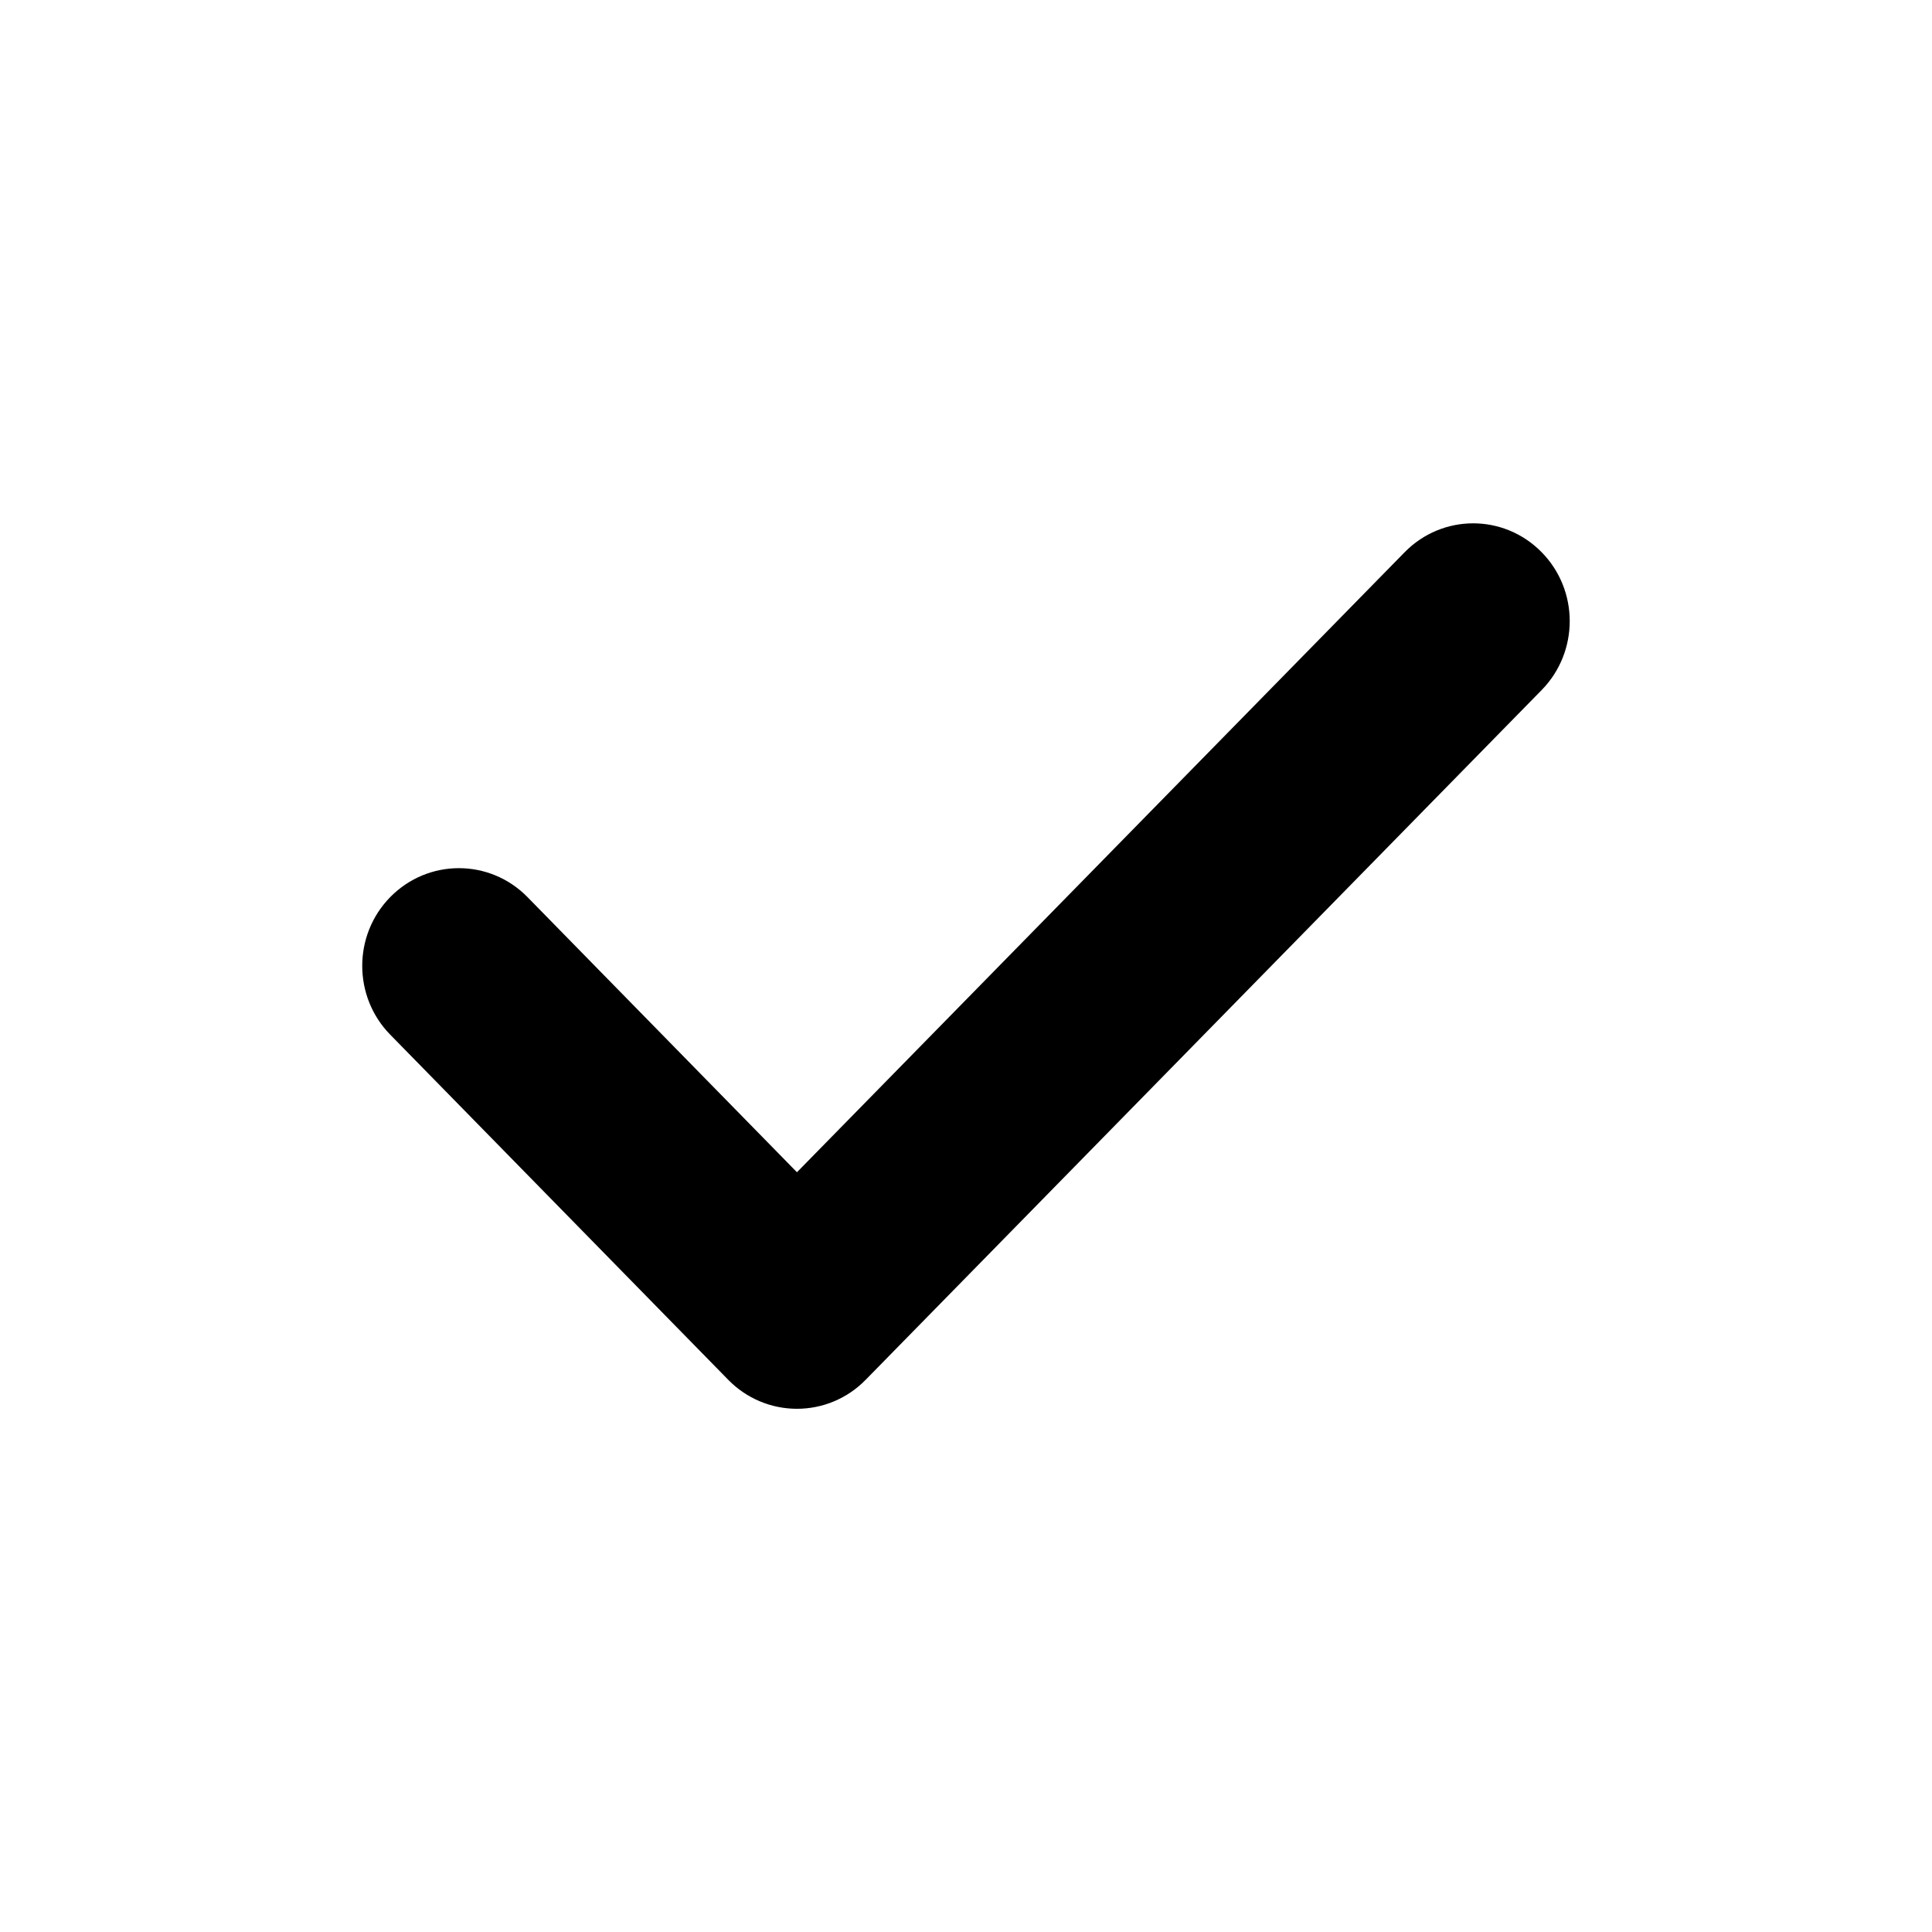
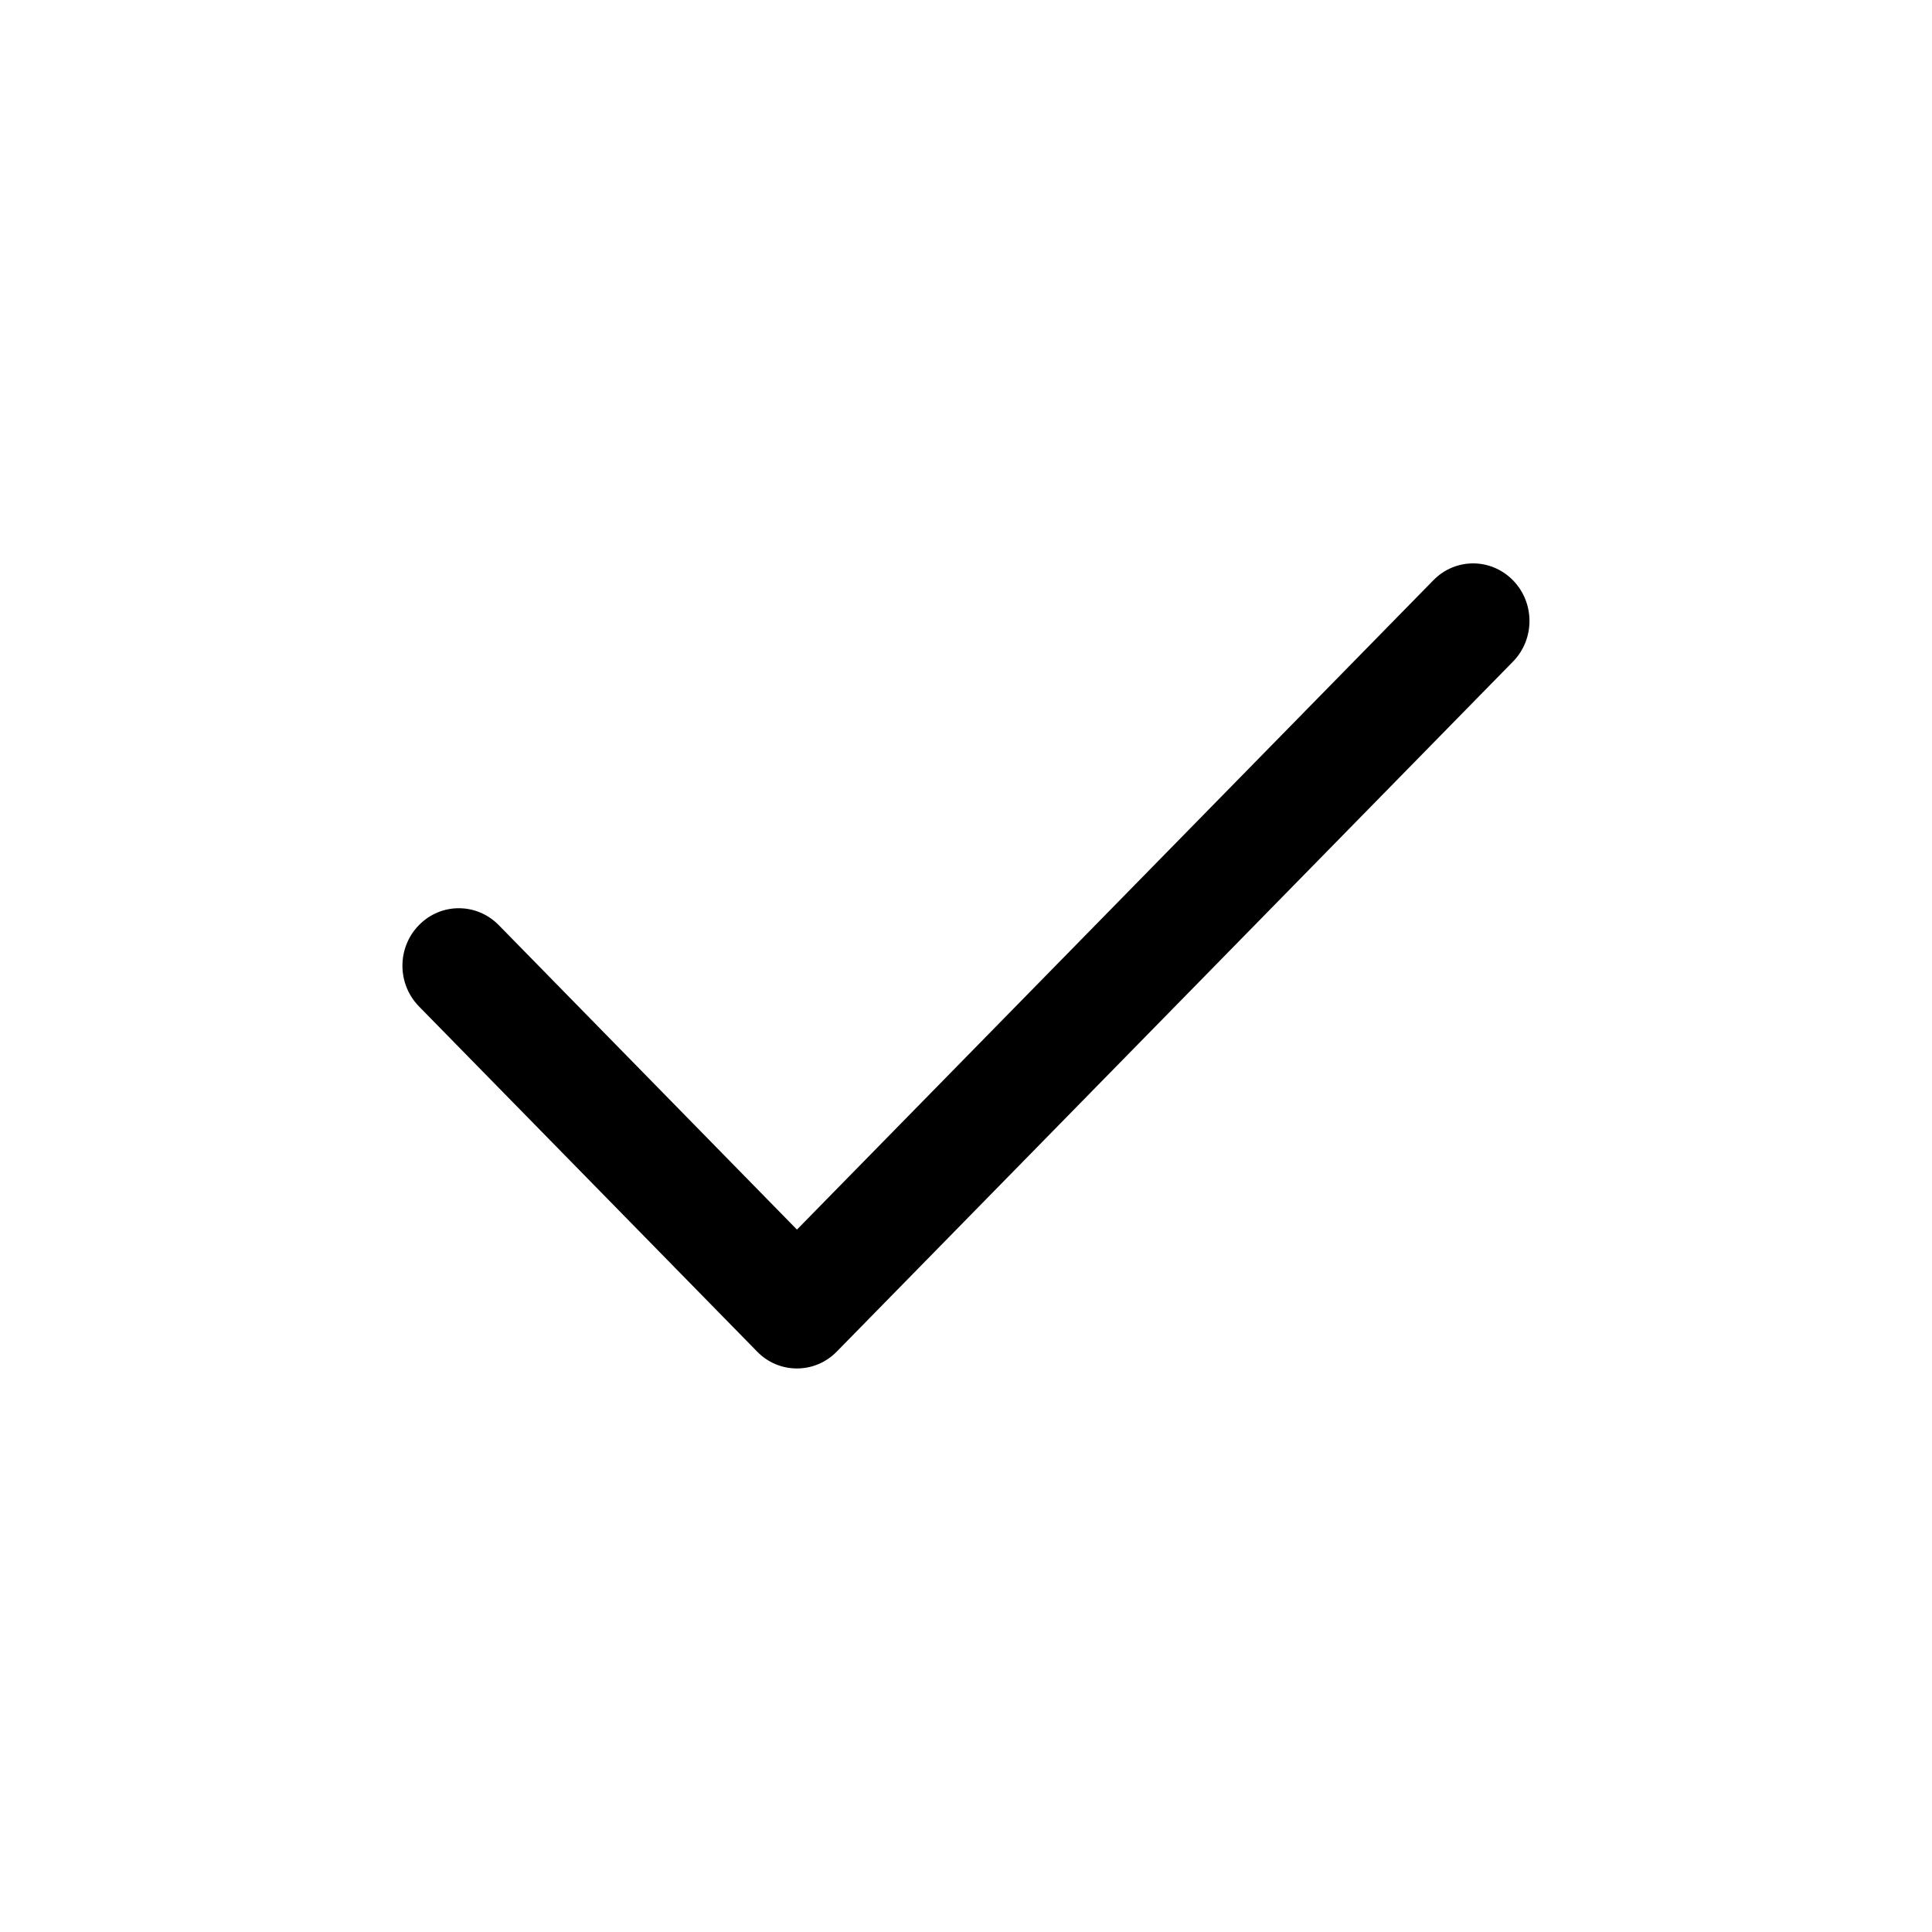
<svg xmlns="http://www.w3.org/2000/svg" width="16" height="16" viewBox="0 0 16 16" fill="currentColor">
-   <path fill-rule="evenodd" clip-rule="evenodd" d="M6.603 11.333C6.478 11.333 6.36 11.283 6.273 11.193L3.473 8.335C3.29 8.148 3.29 7.847 3.473 7.661C3.655 7.475 3.95 7.475 4.133 7.661L6.603 10.183L11.873 4.806C12.055 4.619 12.35 4.619 12.532 4.806C12.715 4.992 12.715 5.293 12.532 5.479L6.932 11.193C6.845 11.283 6.727 11.333 6.603 11.333Z" />
-   <path fill-rule="evenodd" clip-rule="evenodd" d="M12.292 5.04C12.24 4.987 12.16 4.987 12.108 5.04L6.6 10.661L3.892 7.896C3.84 7.843 3.76 7.843 3.708 7.896C3.653 7.952 3.653 8.046 3.708 8.103L6.509 10.962C6.533 10.987 6.566 11.001 6.6 11.001C6.634 11.001 6.666 10.987 6.691 10.962L6.692 10.961L12.292 5.247C12.347 5.19 12.347 5.097 12.292 5.04ZM11.632 4.574C11.945 4.254 12.455 4.254 12.768 4.574C13.077 4.889 13.077 5.398 12.768 5.714L7.169 11.427C7.168 11.427 7.168 11.428 7.168 11.428C7.018 11.581 6.814 11.667 6.6 11.667C6.386 11.667 6.182 11.581 6.032 11.428C6.032 11.428 6.032 11.428 6.032 11.428C6.032 11.428 6.031 11.427 6.031 11.427L3.232 8.569C2.923 8.254 2.922 7.745 3.232 7.429C3.546 7.11 4.055 7.11 4.368 7.429L6.6 9.708L11.632 4.574Z" />
+   <path fill-rule="evenodd" clip-rule="evenodd" d="M6.6 11.333C6.475 11.333 6.357 11.283 6.27 11.193L3.47 8.335C3.287 8.148 3.287 7.847 3.47 7.661C3.652 7.475 3.947 7.475 4.13 7.661L6.6 10.183L11.87 4.806C12.052 4.619 12.347 4.619 12.53 4.806C12.712 4.992 12.712 5.293 12.53 5.479L6.93 11.193C6.842 11.283 6.724 11.333 6.6 11.333Z" />
</svg>
